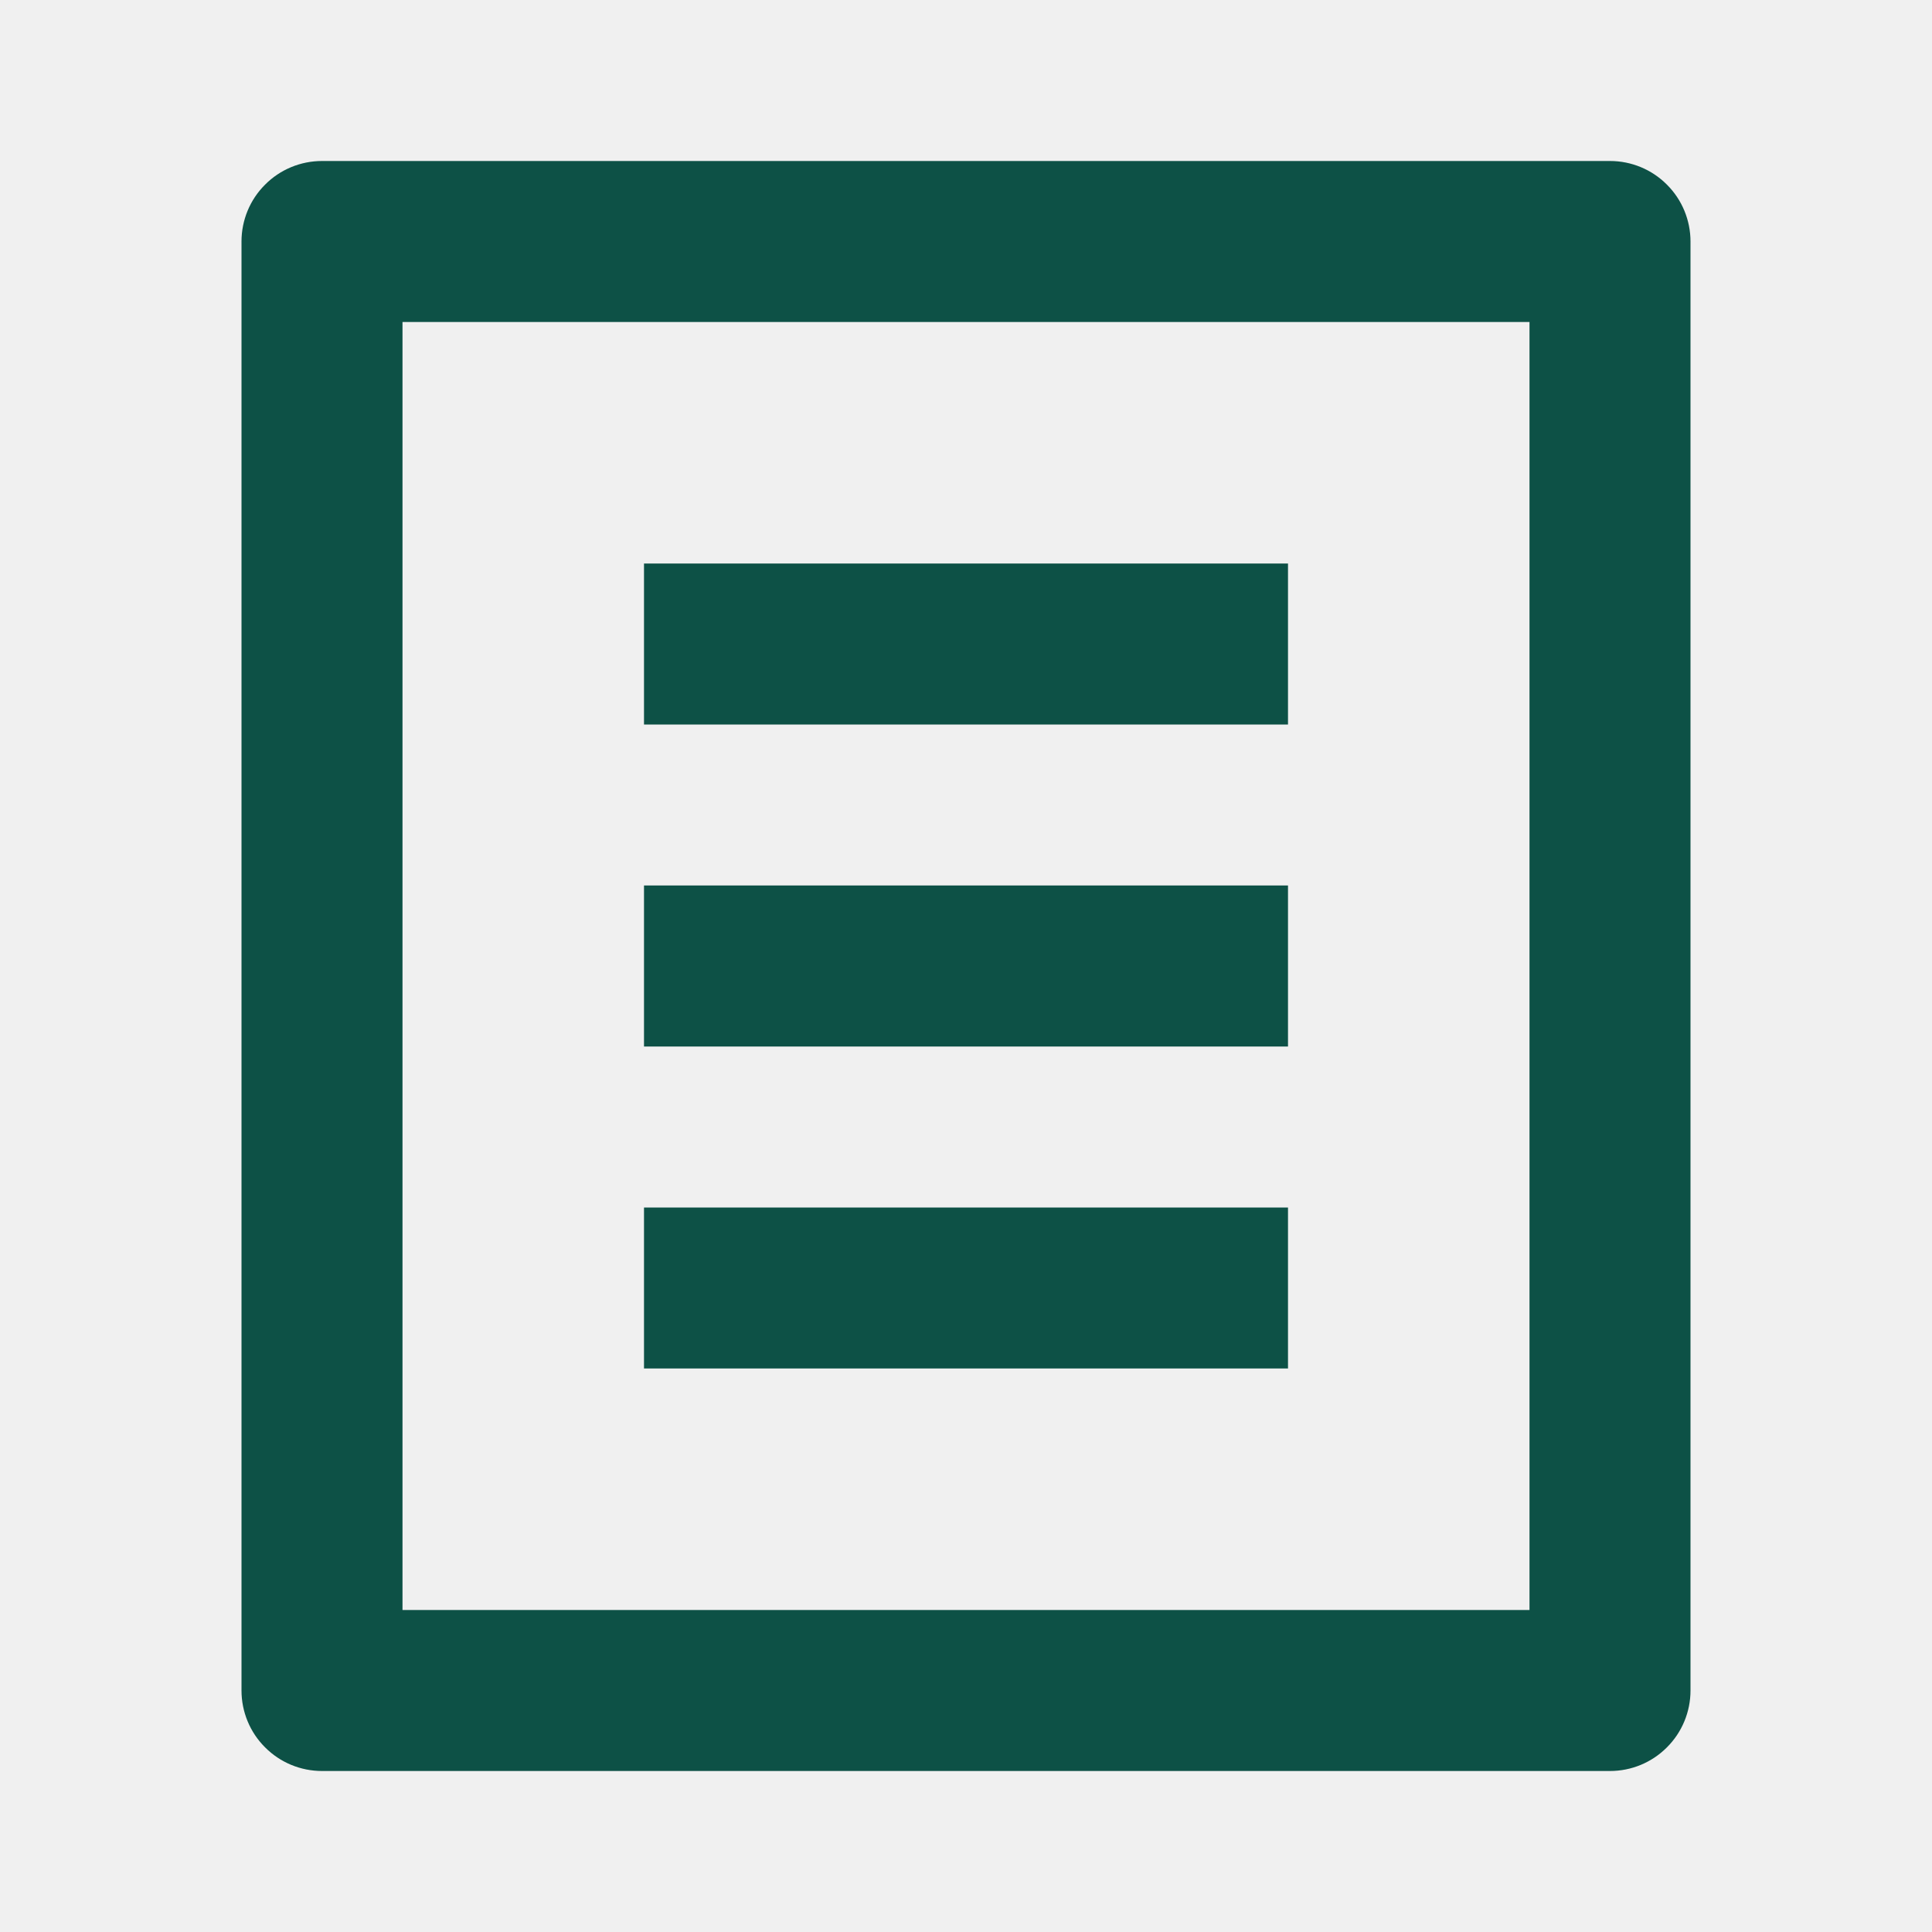
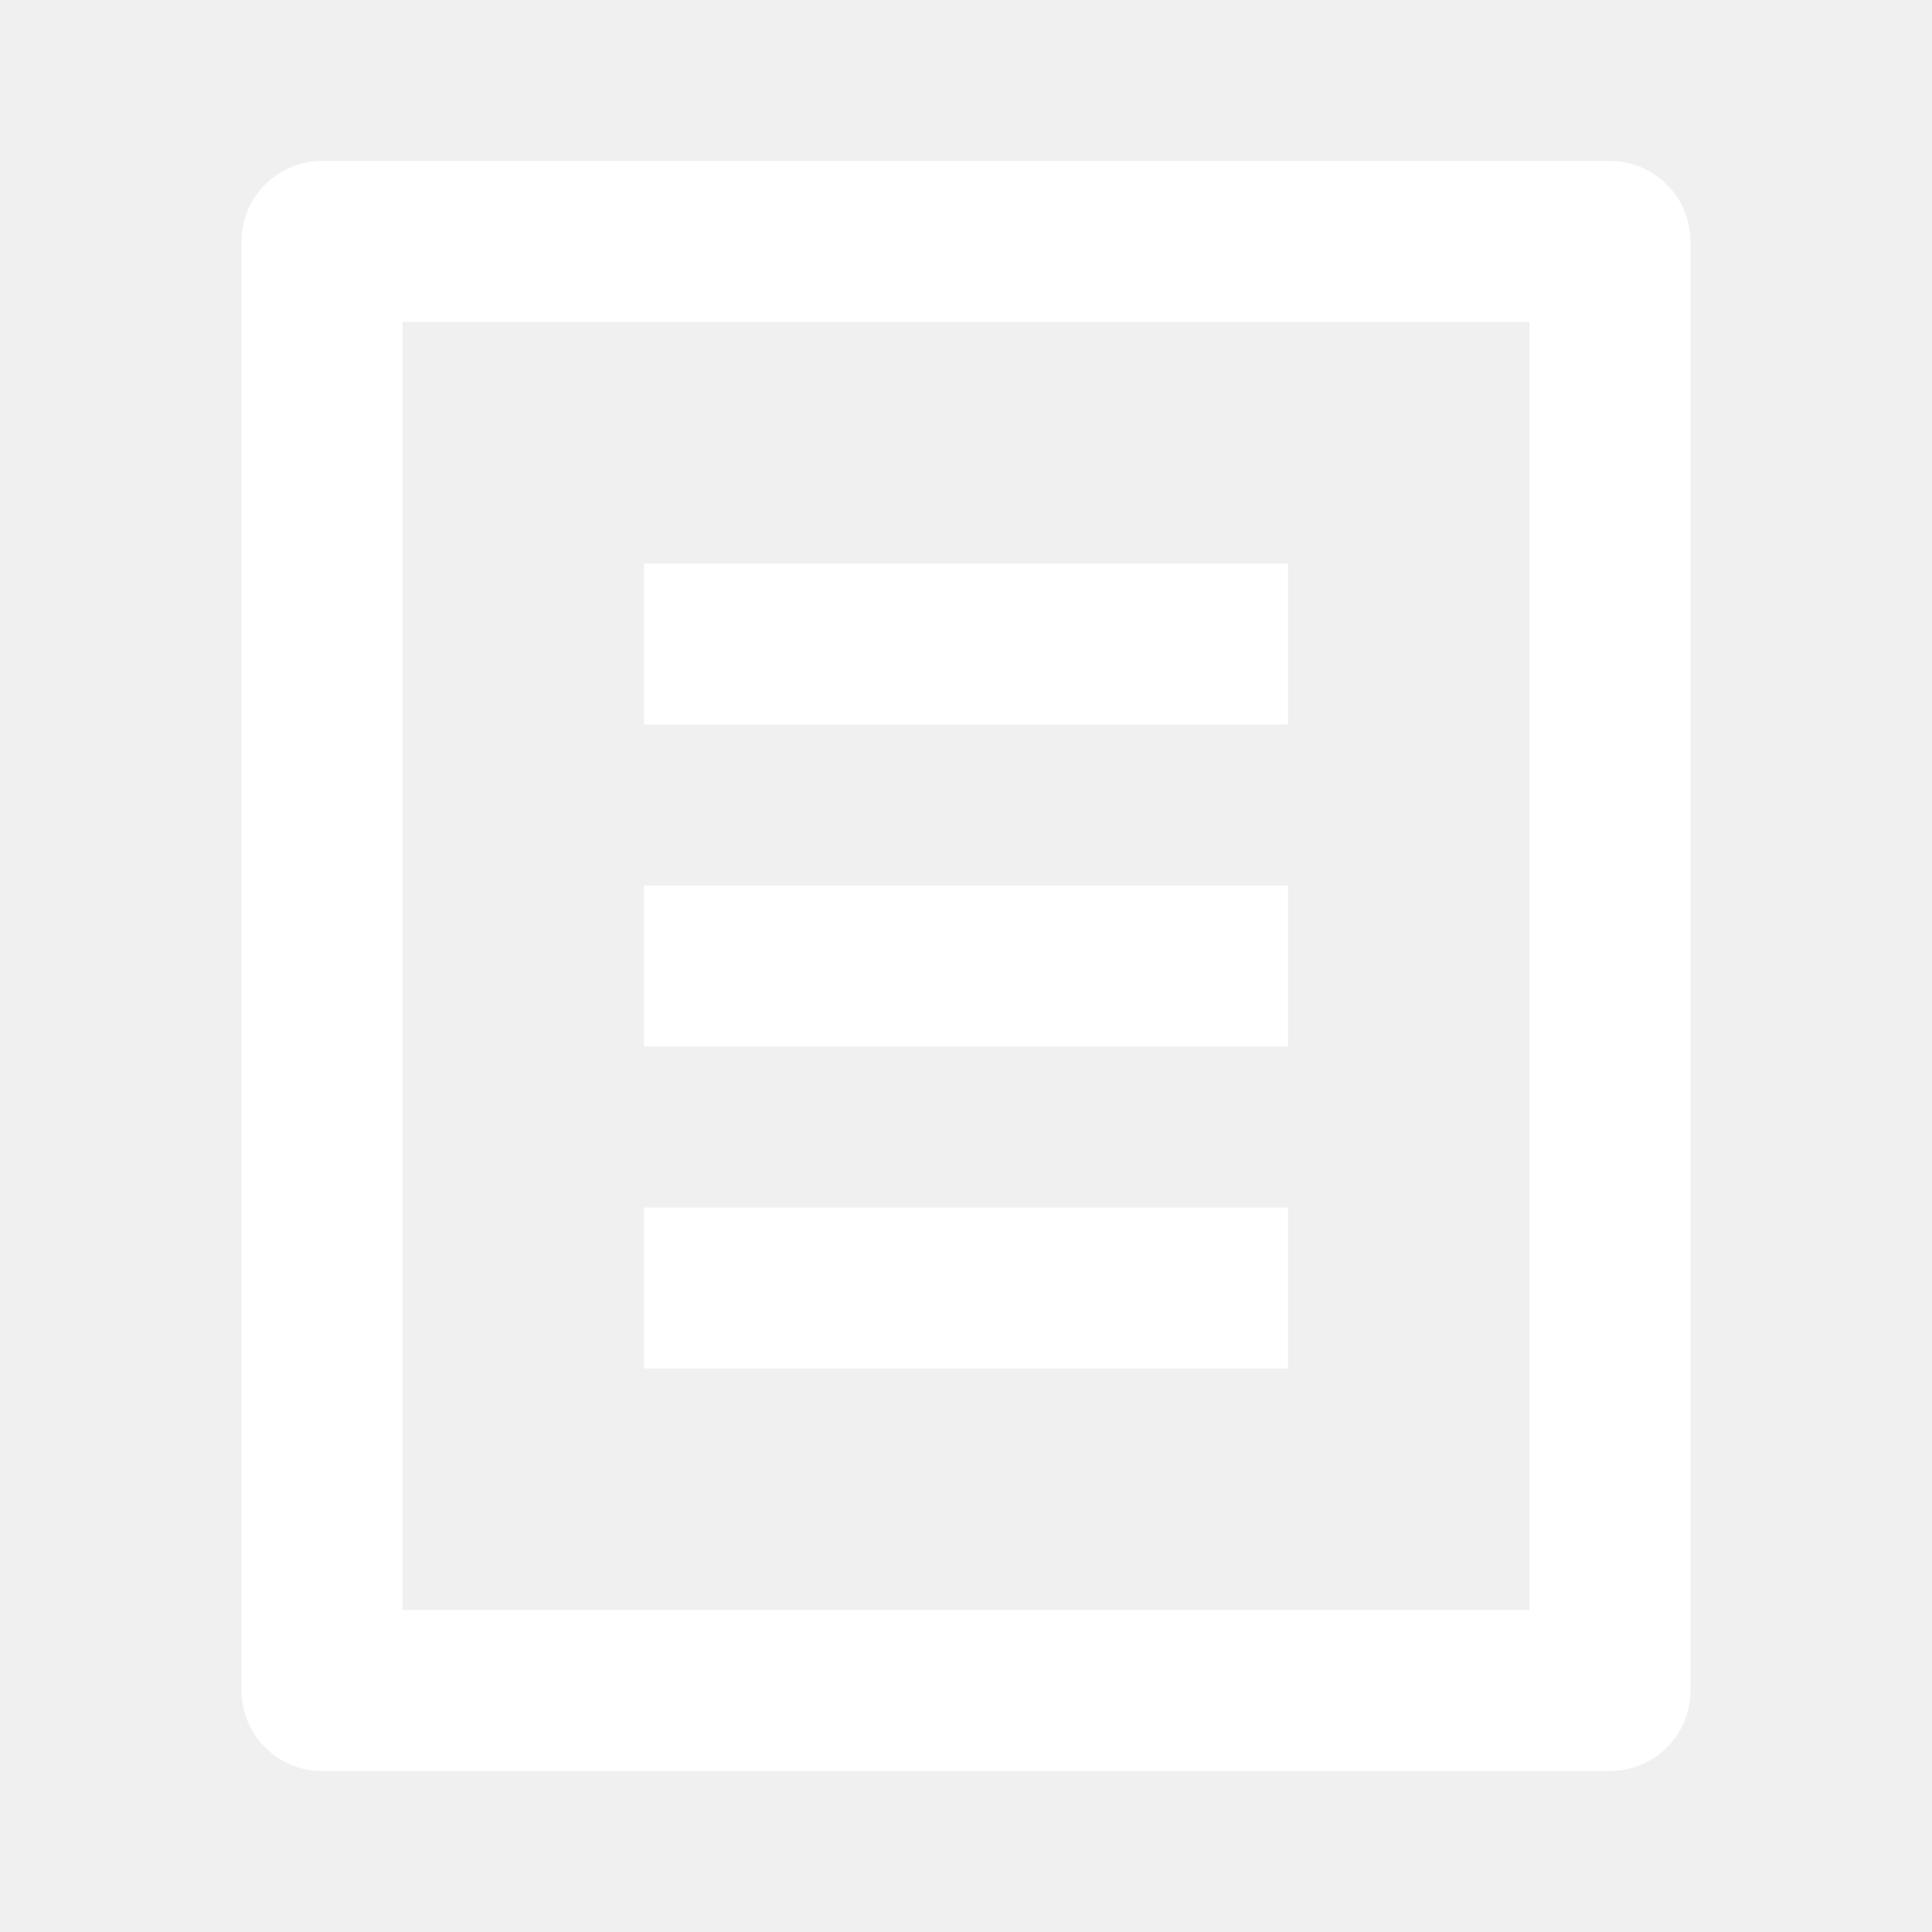
<svg xmlns="http://www.w3.org/2000/svg" width="18" height="18" viewBox="0 0 18 18" fill="none">
-   <path d="M15 16.5H3C2.801 16.5 2.61 16.421 2.47 16.28C2.329 16.14 2.25 15.949 2.25 15.75V2.25C2.25 2.051 2.329 1.86 2.47 1.72C2.61 1.579 2.801 1.5 3 1.5H15C15.199 1.5 15.39 1.579 15.53 1.72C15.671 1.86 15.75 2.051 15.75 2.25V15.75C15.75 15.949 15.671 16.14 15.53 16.28C15.39 16.421 15.199 16.5 15 16.5ZM14.25 15V3H3.75V15H14.25ZM6 5.25H12V6.75H6V5.25ZM6 8.25H12V9.75H6V8.25ZM6 11.25H12V12.75H6V11.25Z" fill="#0D5146" />
+   <path d="M15 16.5H3C2.801 16.5 2.61 16.421 2.47 16.28C2.329 16.14 2.25 15.949 2.25 15.75V2.25C2.25 2.051 2.329 1.86 2.47 1.72C2.61 1.579 2.801 1.5 3 1.5H15C15.199 1.5 15.39 1.579 15.53 1.72C15.671 1.86 15.75 2.051 15.75 2.25V15.75C15.75 15.949 15.671 16.14 15.53 16.28C15.39 16.421 15.199 16.5 15 16.5ZM14.25 15V3H3.75V15H14.25ZM6 5.25H12V6.75H6V5.25ZM6 8.25H12V9.75H6V8.25ZM6 11.25H12V12.75H6V11.25Z" fill="#fff" />
</svg>
